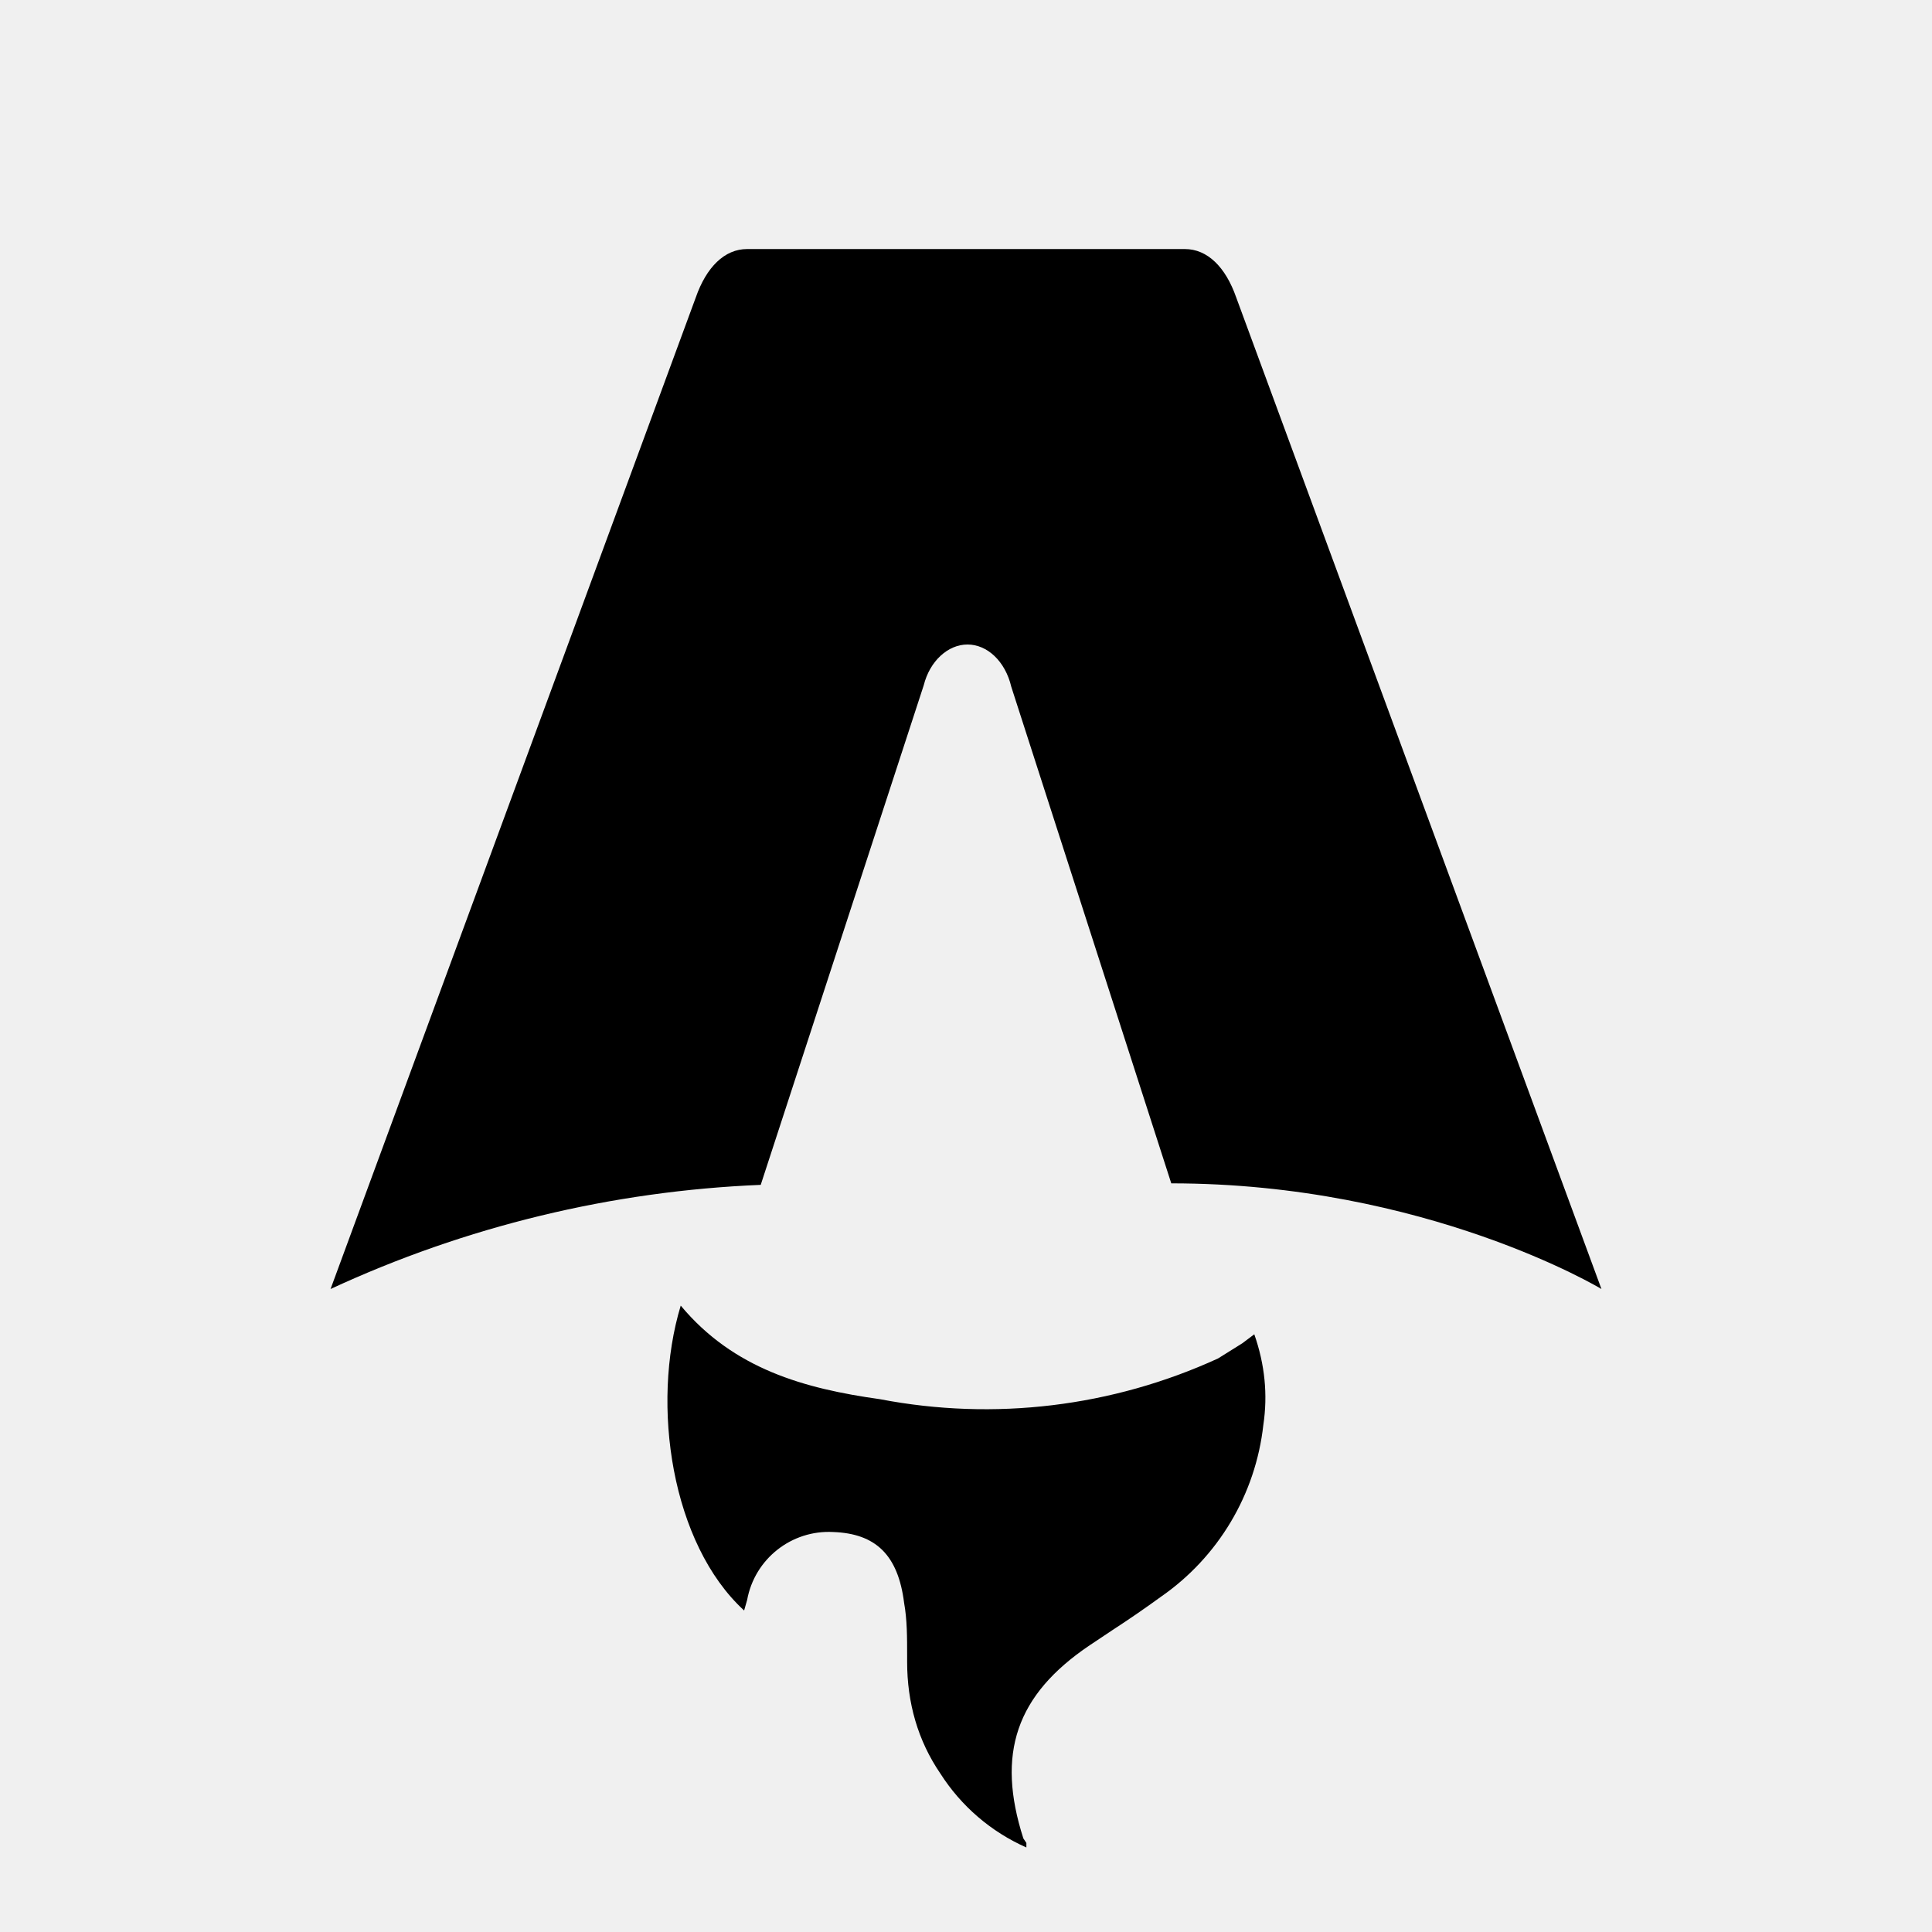
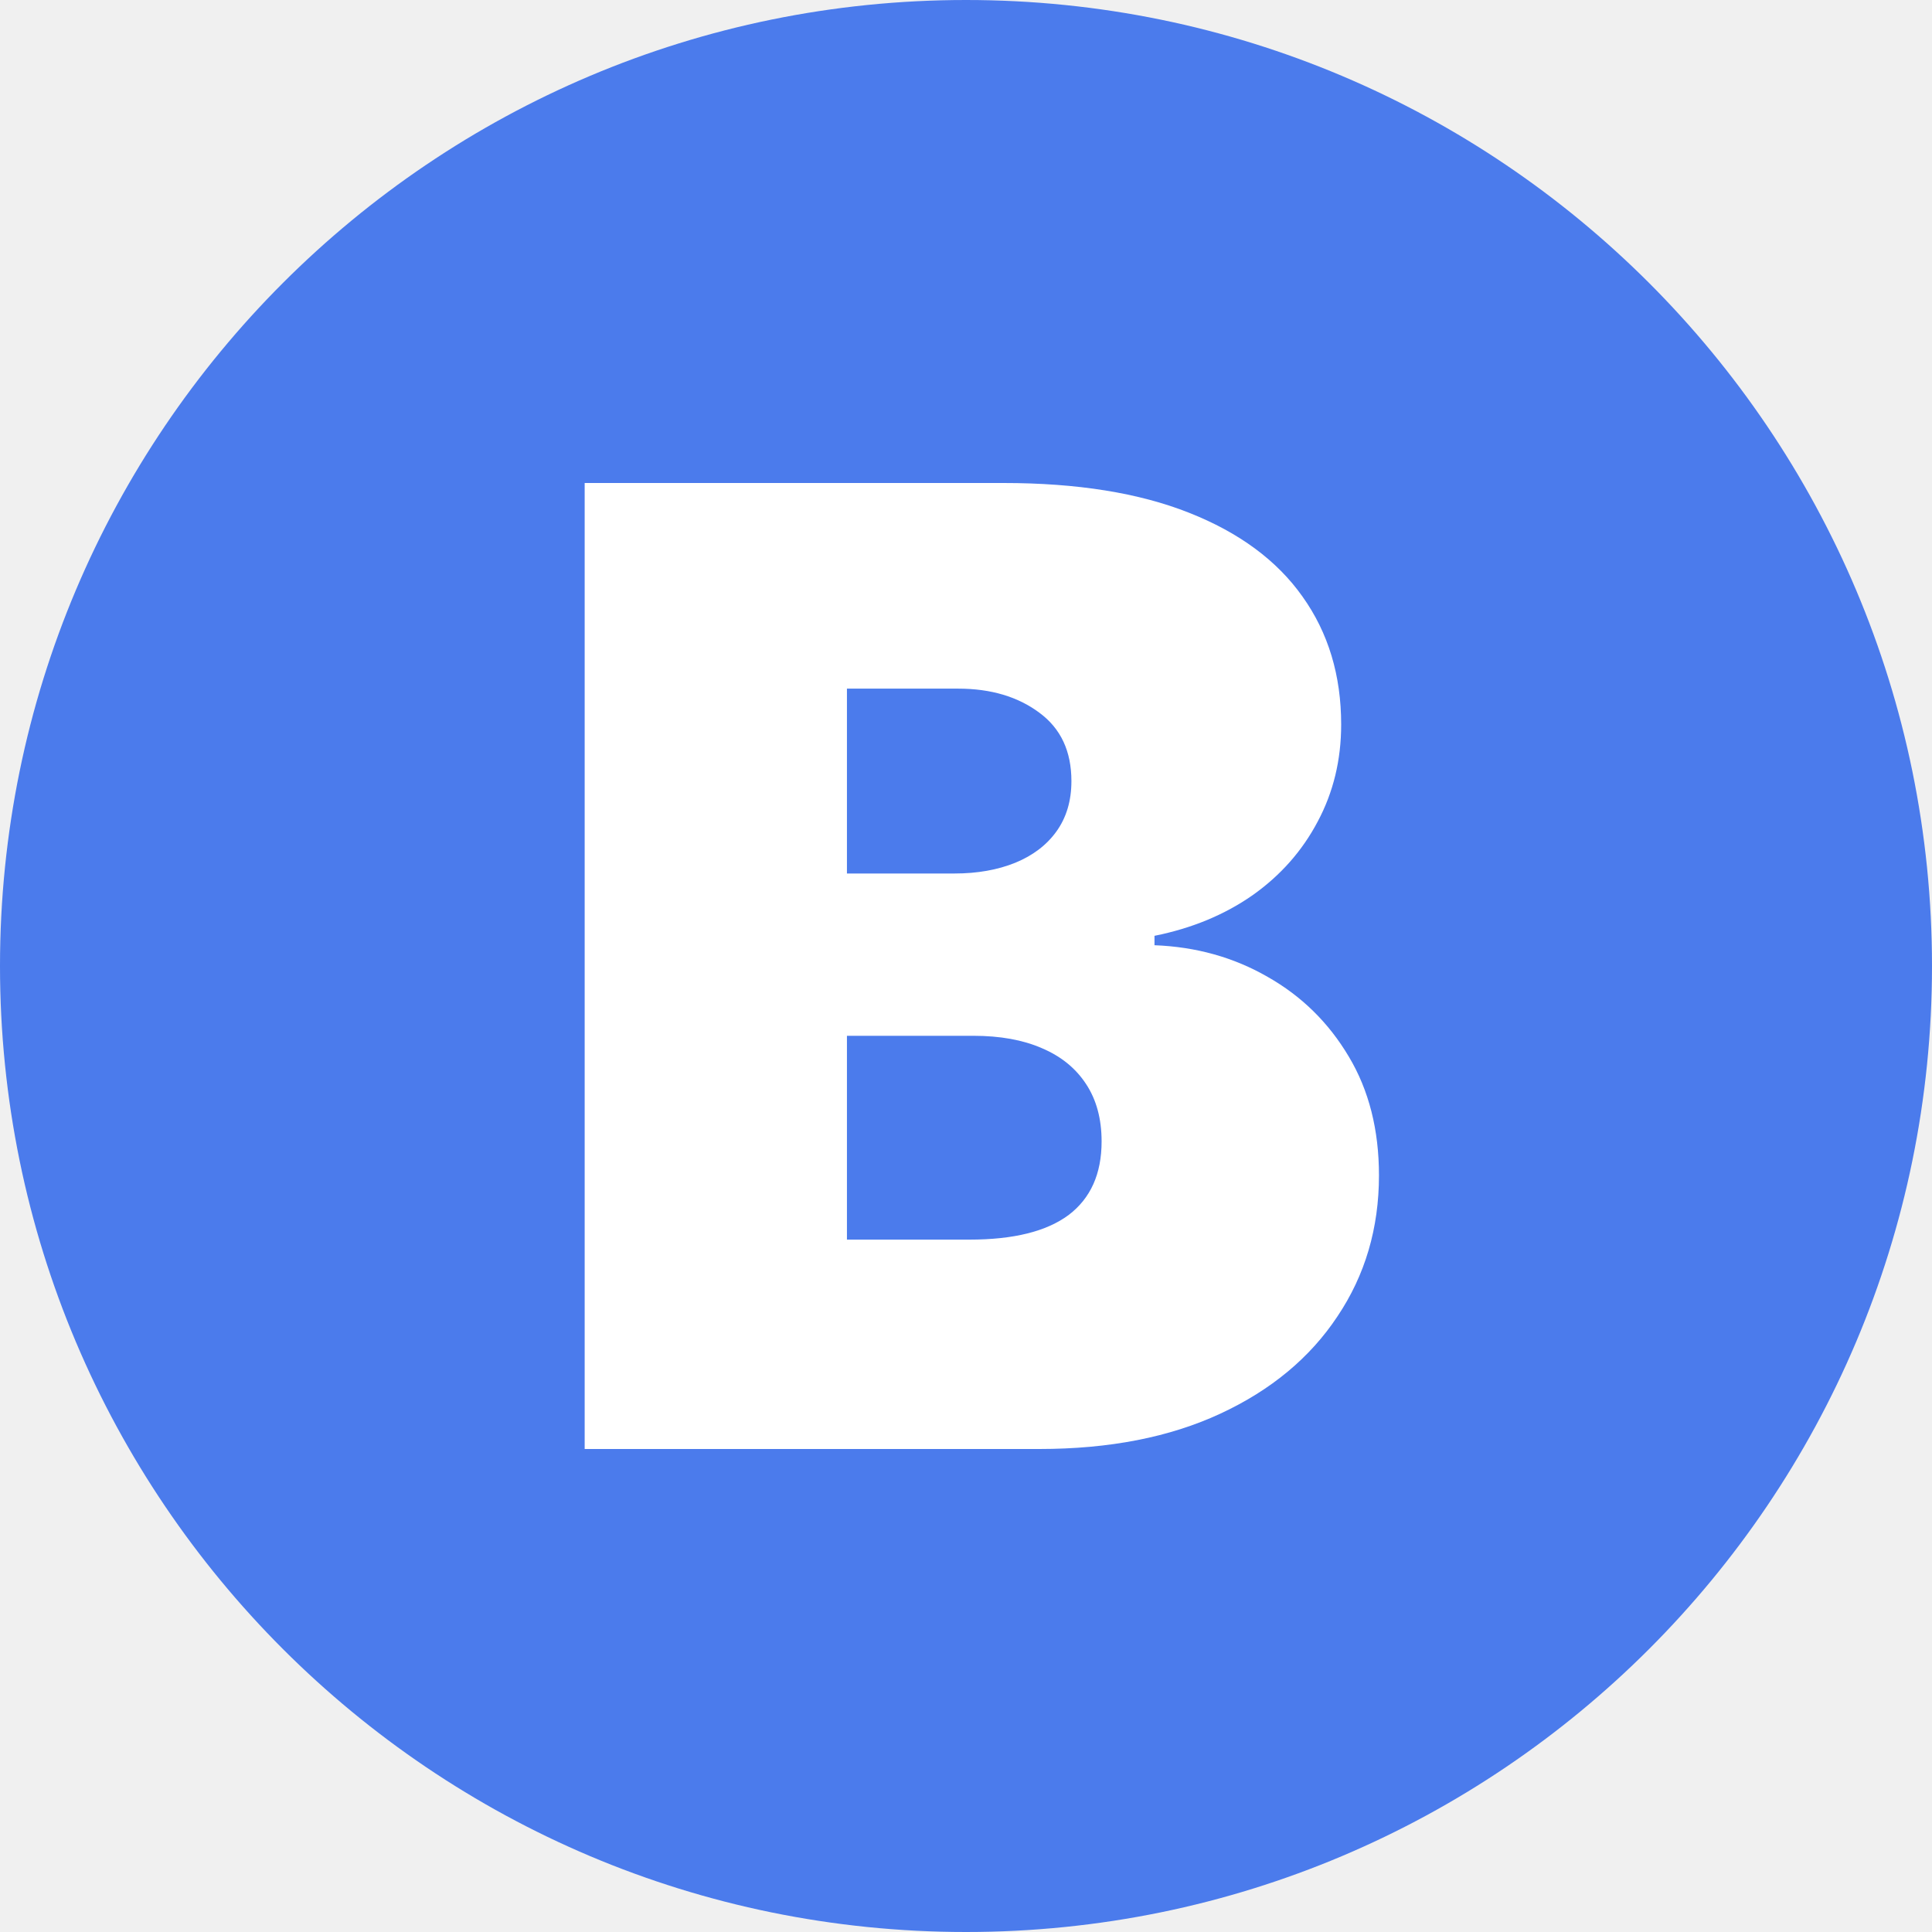
- <svg xmlns="http://www.w3.org/2000/svg" fill="none" viewBox="0 0 128 128">
-   <path d="M50.4 78.5a75.1 75.1 0 0 0-28.5 6.9l24.2-65.7c.7-2 1.9-3.2 3.4-3.2h29c1.5 0 2.7 1.2 3.4 3.2l24.2 65.7s-11.6-7-28.5-7L67 45.5c-.4-1.7-1.6-2.8-2.9-2.8-1.3 0-2.5 1.1-2.9 2.7L50.4 78.5Zm-1.1 28.2Zm-4.2-20.2c-2 6.6-.6 15.8 4.2 20.2a17.5 17.5 0 0 1 .2-.7 5.5 5.5 0 0 1 5.7-4.5c2.8.1 4.3 1.5 4.7 4.7.2 1.1.2 2.3.2 3.5v.4c0 2.7.7 5.2 2.2 7.4a13 13 0 0 0 5.7 4.9v-.3l-.2-.3c-1.8-5.6-.5-9.5 4.4-12.8l1.5-1a73 73 0 0 0 3.2-2.2 16 16 0 0 0 6.8-11.4c.3-2 .1-4-.6-6l-.8.6-1.6 1a37 37 0 0 1-22.4 2.7c-5-.7-9.7-2-13.2-6.2Z" />
-   <style>
-         path { fill: #000; }
-         @media (prefers-color-scheme: dark) {
-             path { fill: #FFF; }
-         }
-     </style>
+ <svg xmlns="http://www.w3.org/2000/svg" width="16" height="16" viewBox="0 0 16 16" fill="none">
+   <circle cx="8" cy="8" r="8" fill="#4B7BEC" />
+   <path d="M4.842 12V4H8.311C8.92 4 9.432 4.082 9.846 4.246C10.262 4.41 10.576 4.642 10.787 4.941C11.001 5.241 11.107 5.594 11.107 6C11.107 6.294 11.042 6.562 10.912 6.805C10.784 7.047 10.605 7.25 10.373 7.414C10.141 7.576 9.87 7.688 9.561 7.75V7.828C9.904 7.841 10.217 7.928 10.498 8.09C10.779 8.249 11.003 8.469 11.17 8.75C11.337 9.029 11.42 9.357 11.42 9.734C11.42 10.172 11.305 10.561 11.076 10.902C10.85 11.243 10.527 11.512 10.107 11.707C9.688 11.902 9.188 12 8.607 12H4.842ZM7.014 10.266H8.029C8.394 10.266 8.667 10.198 8.85 10.062C9.032 9.924 9.123 9.721 9.123 9.453C9.123 9.266 9.08 9.107 8.994 8.977C8.908 8.846 8.786 8.747 8.627 8.68C8.471 8.612 8.282 8.578 8.061 8.578H7.014V10.266ZM7.014 7.234H7.904C8.094 7.234 8.262 7.204 8.408 7.145C8.554 7.085 8.667 6.999 8.748 6.887C8.831 6.772 8.873 6.633 8.873 6.469C8.873 6.221 8.785 6.033 8.607 5.902C8.43 5.77 8.206 5.703 7.936 5.703H7.014V7.234Z" fill="white" />
</svg>
